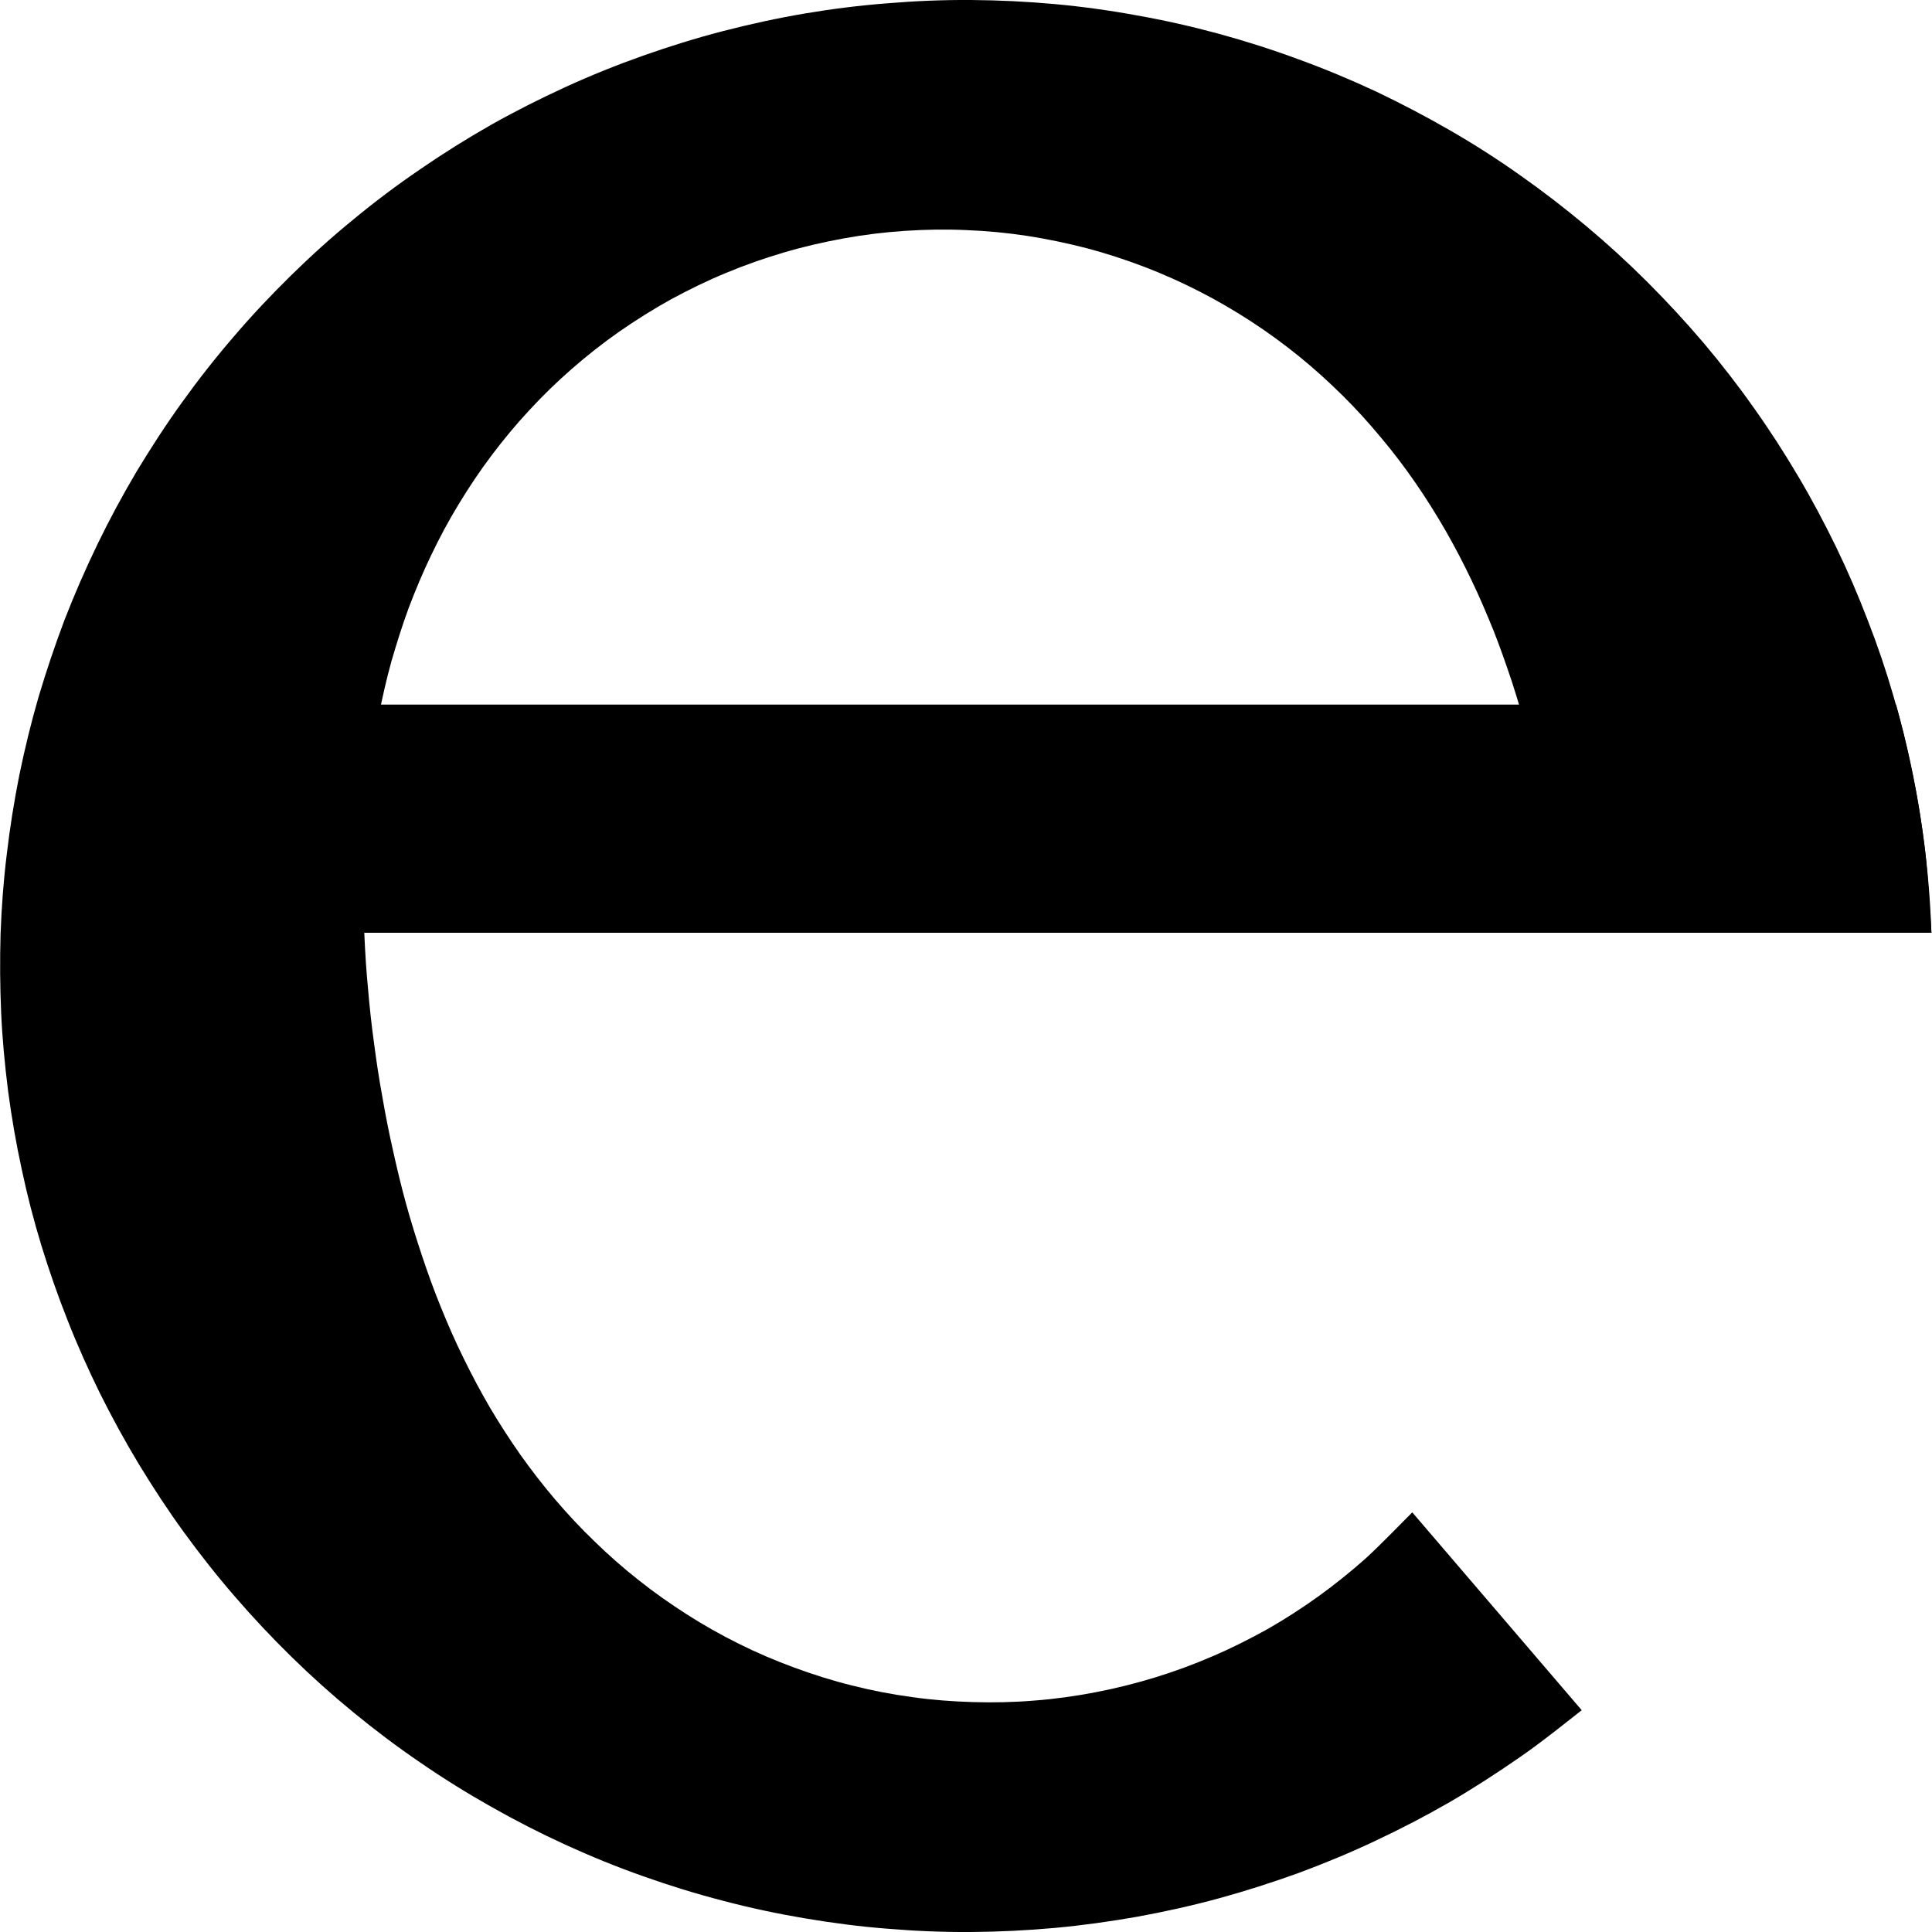
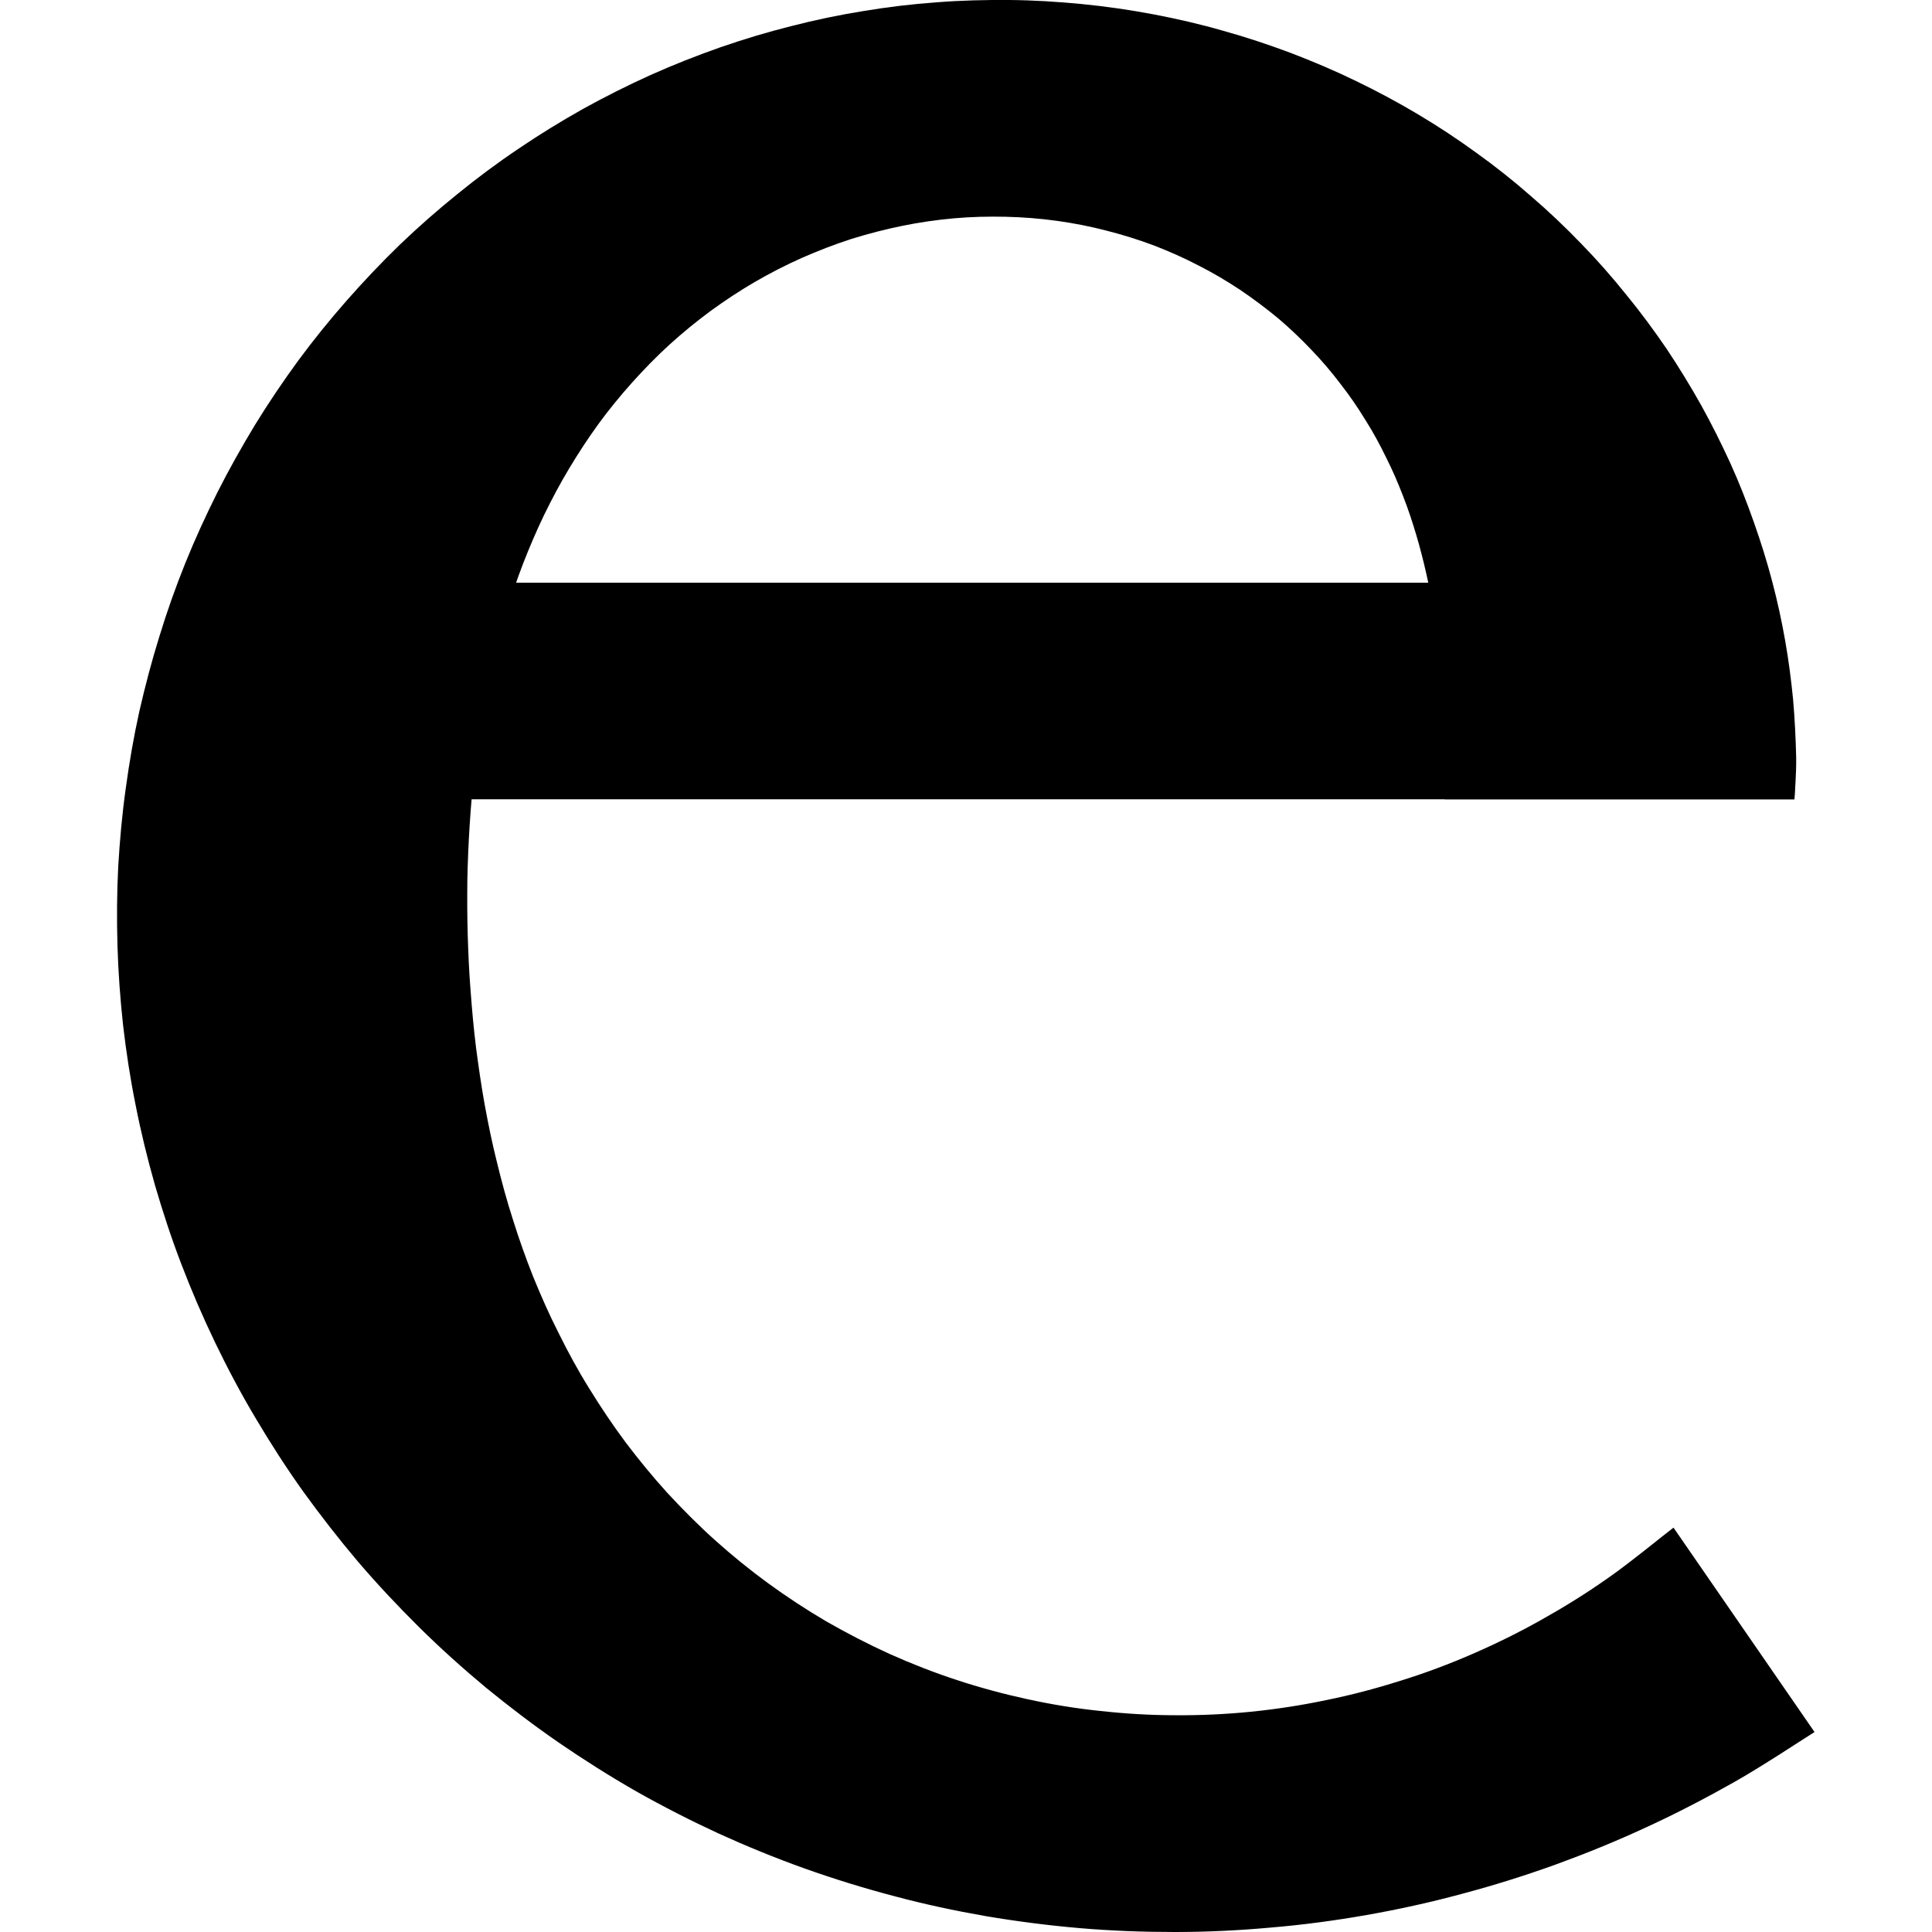
<svg xmlns="http://www.w3.org/2000/svg" viewBox="0 0 1000 1000">
  <g transform="translate(500 500) scale(1 -1)">
-     <path d="M309.4 17.2C309 20.4 308 28.7 306.9 36.6C305.7 44.4 304.3 55.2 302.7 64.4C301.1 73.7 299.4 82.9 297.4 92.1C295.4 101.3 293.2 110.4 290.7 119.5C288.3 128.6 285.6 137.7 282.7 146.7C279.7 155.7 276.6 164.6 273.1 173.5C269.5 182.3 265.8 191.1 261.6 199.8C257.5 208.4 253 217 248.2 225.4C243.4 233.7 238.2 242 232.7 250C227.1 258.1 221.2 265.9 214.8 273.5C208.5 281.1 201.8 288.5 194.7 295.5C187.6 302.5 180.1 309.3 172.2 315.7C164.4 322 156.1 328.1 147.6 333.6C139 339.2 130.1 344.4 120.9 349.1C111.7 353.8 102.2 358.1 92.5 361.8C82.8 365.5 72.8 368.8 62.6 371.5C52.5 374.1 42.1 376.3 31.7 377.9C21.3 379.5 10.7 380.5 0.1 380.9C-10.4 381.4 -21.1 381.2 -31.7 380.5C-42.3 379.8 -52.9 378.5 -63.3 376.6C-73.8 374.7 -84.2 372.3 -94.3 369.3C-104.5 366.3 -114.5 362.8 -124.3 358.7C-134 354.7 -143.6 350 -152.8 345C-162 339.9 -170.9 334.3 -179.4 328.4C-188 322.4 -196.2 315.9 -204 309.1C-211.8 302.3 -219.2 295.1 -226.1 287.6C-233.1 280.1 -239.6 272.2 -245.7 264.1C-251.8 256 -257.4 247.6 -262.6 239C-267.8 230.5 -272.5 221.7 -276.8 212.7C-281.1 203.8 -284.9 194.7 -288.4 185.5C-291.8 176.3 -294.7 167 -297.4 157.7C-300 148.4 -302.1 138.9 -304 129.5C-305.9 120.1 -307.3 110.6 -308.5 101.2C-309.7 91.7 -310.5 82.2 -311.1 72.8C-311.7 63.3 -311.9 53.9 -312 44.4C-312.1 35 -311.8 25.6 -311.4 16.2C-311 6.8 -310.4 -2.6 -309.5 -11.9C-308.7 -21.3 -307.7 -30.6 -306.4 -39.9C-305.2 -49.2 -303.8 -58.5 -302.1 -67.7C-300.5 -77 -298.7 -86.2 -296.6 -95.4C-294.6 -104.5 -292.4 -113.7 -289.9 -122.8C-287.4 -131.9 -284.6 -140.9 -281.6 -149.9C-278.6 -158.9 -275.4 -167.8 -271.8 -176.6C-268.2 -185.5 -264.4 -194.2 -260.1 -202.9C-255.9 -211.5 -251.4 -220 -246.5 -228.4C-241.6 -236.7 -236.3 -244.9 -230.7 -252.9C-225 -260.9 -219 -268.7 -212.6 -276.2C-206.1 -283.8 -199.3 -291.1 -192.1 -298C-184.9 -305 -177.3 -311.7 -169.4 -317.9C-161.5 -324.2 -153.1 -330.1 -144.5 -335.6C-135.9 -341.1 -126.9 -346.2 -117.6 -350.8C-108.4 -355.4 -98.8 -359.5 -89 -363.1C-79.2 -366.7 -69.2 -369.9 -59 -372.4C-48.8 -375 -38.4 -377 -28 -378.4C-17.5 -379.9 -6.9 -380.7 3.7 -381C14.2 -381.3 24.9 -381.1 35.5 -380.2C46.1 -379.4 56.7 -377.9 67.1 -375.9C77.5 -373.9 87.9 -371.3 98 -368.2C108.1 -365.1 118.1 -361.4 127.8 -357.2C137.4 -353.1 146.9 -348.3 156.1 -343.2C165.2 -338 174 -332.3 182.5 -326.2C190.9 -320.1 198.7 -313.9 206.8 -306.7C214.8 -299.4 226.9 -286.8 231 -282.8L318.7 -385.2C313.4 -389.3 298.2 -401.6 286.7 -409.5C275.3 -417.4 262.7 -425.6 250.3 -432.8C237.8 -440 224.9 -446.7 211.9 -452.8C198.8 -459 185.5 -464.5 172 -469.5C158.4 -474.4 144.7 -478.8 130.8 -482.6C116.9 -486.4 102.8 -489.5 88.6 -492.1C74.4 -494.6 60.1 -496.6 45.8 -497.9C31.4 -499.2 17 -499.9 2.6 -500C-11.8 -500.1 -26.3 -499.5 -40.6 -498.3C-55 -497.2 -69.3 -495.3 -83.6 -492.9C-97.8 -490.5 -111.9 -487.5 -125.9 -483.8C-139.8 -480.2 -153.7 -475.9 -167.2 -471.1C-180.8 -466.3 -194.3 -460.8 -207.4 -454.8C-220.5 -448.8 -233.4 -442.2 -245.9 -435.1C-258.5 -428 -270.7 -420.4 -282.6 -412.2C-294.5 -404.1 -306 -395.4 -317.1 -386.3C-328.2 -377.2 -338.9 -367.6 -349.1 -357.6C-359.3 -347.6 -369.1 -337.2 -378.4 -326.4C-387.7 -315.7 -396.5 -304.5 -404.8 -293.1C-413.1 -281.7 -420.8 -269.9 -428.1 -257.9C-435.3 -246 -442 -233.7 -448.2 -221.3C-454.3 -208.9 -460 -196.2 -465 -183.4C-470.1 -170.6 -474.6 -157.6 -478.6 -144.6C-482.6 -131.5 -486 -118.3 -488.8 -105C-491.7 -91.7 -494 -78.3 -495.8 -64.8C-497.5 -51.3 -498.8 -37.8 -499.4 -24.2C-500 -10.6 -500.1 3.1 -499.7 16.7C-499.2 30.4 -498.2 44.1 -496.5 57.8C-494.9 71.5 -492.7 85.2 -490 98.8C-487.2 112.4 -483.9 126 -480 139.4C-476 152.8 -471.5 166.2 -466.5 179.4C-461.4 192.5 -455.7 205.6 -449.5 218.4C-443.3 231.2 -436.5 243.8 -429.2 256.1C-421.8 268.3 -414 280.4 -405.6 292C-397.2 303.7 -388.3 315 -378.9 325.9C-369.5 336.9 -359.6 347.4 -349.3 357.5C-339 367.6 -328.3 377.3 -317.1 386.4C-306 395.6 -294.4 404.3 -282.5 412.4C-270.6 420.6 -258.3 428.3 -245.8 435.4C-233.2 442.5 -220.3 449 -207.2 455C-194.1 461 -180.7 466.4 -167.1 471.2C-153.5 476 -139.7 480.3 -125.8 483.9C-111.8 487.5 -97.7 490.6 -83.5 493C-69.3 495.4 -55 497.2 -40.6 498.3C-26.3 499.5 -11.8 500.1 2.6 500C17 499.9 31.4 499.2 45.8 497.9C60.1 496.6 74.5 494.6 88.6 492C102.8 489.5 116.9 486.3 130.9 482.5C144.8 478.7 158.6 474.3 172.1 469.3C185.6 464.4 199 458.8 212.1 452.7C225.1 446.5 237.9 439.8 250.4 432.6C262.9 425.4 275.1 417.6 286.8 409.3C298.6 401 310 392.2 321 383C332 373.8 342.6 364.1 352.7 354C362.8 343.9 372.5 333.4 381.7 322.6C390.9 311.7 399.6 300.5 407.7 289C415.9 277.5 423.5 265.7 430.6 253.7C437.8 241.6 444.3 229.3 450.4 216.8C456.4 204.4 461.9 191.6 466.8 178.8C471.8 166 476.2 153 480 139.9C483.8 126.8 487.1 113.5 489.8 100.2C492.6 86.9 494.7 73.8 496.4 60C498 46.1 499.2 24.3 499.7 17.2Z" fill="currentColor" />
-     <path d="M-441 17.2L499.7 17.2A500 500 0 0 1 481.4 135.3L-441 135.3Z" fill="currentColor" />
+     <path d="M247.8 86.3C247.9 89.5 248.3 99.1 248.3 105.5C248.3 111.9 248 118.2 247.7 124.6C247.5 131 247.1 137.5 246.6 144C246.1 150.5 245.6 157 244.8 163.6C244 170.1 243.2 176.7 242.1 183.3C241 190 239.7 196.6 238.2 203.3C236.7 209.9 235 216.6 233 223.3C231 230 228.8 236.7 226.2 243.3C223.6 250 220.8 256.6 217.5 263.1C214.3 269.7 210.8 276.2 206.8 282.5C202.9 288.9 198.6 295.2 193.9 301.2C189.3 307.3 184.2 313.3 178.8 318.9C173.4 324.6 167.6 330.1 161.5 335.3C155.3 340.4 148.8 345.3 142 349.9C135.2 354.4 128 358.7 120.5 362.5C113.1 366.4 105.3 369.8 97.4 372.9C89.4 375.9 81.1 378.5 72.8 380.6C64.4 382.8 55.7 384.5 47 385.7C38.3 386.9 29.5 387.6 20.6 387.8C11.7 388 2.7 387.8 -6.2 387C-15.2 386.2 -24.2 384.9 -33 383.1C-41.9 381.3 -50.7 379 -59.4 376.3C-68 373.5 -76.6 370.2 -85 366.5C-93.3 362.8 -101.5 358.6 -109.4 354C-117.3 349.4 -125 344.3 -132.4 338.9C-139.7 333.5 -146.9 327.6 -153.6 321.5C-160.4 315.3 -166.8 308.7 -172.9 301.9C-179 295.1 -184.8 288 -190.2 280.6C-195.6 273.2 -200.6 265.5 -205.3 257.7C-210 249.9 -214.3 241.8 -218.3 233.6C-222.3 225.3 -225.9 216.9 -229.2 208.4C-232.5 199.9 -235.4 191.2 -238.1 182.4C-240.7 173.7 -243.1 164.8 -245.2 155.8C-247.2 146.8 -249 137.8 -250.6 128.6C-252.1 119.5 -253.4 110.3 -254.4 101C-255.5 91.7 -256.3 82.4 -256.9 73C-257.5 63.6 -257.9 54.2 -258.1 44.6C-258.2 35.1 -258.2 25.6 -257.9 15.9C-257.6 6.3 -257.2 -3.3 -256.4 -13.1C-255.7 -22.8 -254.8 -32.5 -253.6 -42.3C-252.3 -52.1 -250.9 -62 -249.1 -71.9C-247.3 -81.7 -245.3 -91.6 -242.8 -101.5C-240.4 -111.4 -237.7 -121.4 -234.5 -131.3C-231.4 -141.2 -227.9 -151.1 -224 -160.9C-220 -170.7 -215.7 -180.5 -210.8 -190.1C-206 -199.8 -200.8 -209.4 -195 -218.7C-189.2 -228.1 -183 -237.4 -176.3 -246.4C-169.5 -255.4 -162.3 -264.2 -154.6 -272.7C-146.8 -281.1 -138.6 -289.4 -129.9 -297.2C-121.2 -305 -112 -312.5 -102.4 -319.5C-92.8 -326.5 -82.6 -333.2 -72.2 -339.3C-61.7 -345.3 -50.7 -351 -39.5 -356.1C-28.3 -361.1 -16.6 -365.7 -4.7 -369.6C7.2 -373.5 19.4 -376.8 31.8 -379.5C44.2 -382.2 56.9 -384.3 69.6 -385.6C82.4 -387 95.3 -387.8 108.3 -387.8C121.2 -387.9 134.3 -387.3 147.4 -386C160.4 -384.7 173.4 -382.7 186.3 -380C199.2 -377.4 212.1 -374 224.7 -370C237.4 -366.1 249.9 -361.4 262.1 -356.1C274.3 -350.8 286.3 -344.9 298 -338.3C309.6 -331.8 320.6 -325 332 -317C343.4 -309.1 360.5 -295 366.2 -290.7L439.2 -396.5C432.3 -400.8 412.3 -414.1 397.8 -422.3C383.3 -430.5 367.6 -438.7 352.1 -445.8C336.6 -453 320.8 -459.4 304.9 -465.2C289 -470.9 272.8 -476 256.5 -480.3C240.3 -484.7 223.8 -488.3 207.4 -491.2C190.9 -494.1 174.4 -496.3 157.8 -497.7C141.3 -499.2 124.7 -500 108.2 -500C91.7 -500 75.3 -499.4 58.9 -498C42.6 -496.6 26.3 -494.5 10.3 -491.8C-5.7 -489 -21.7 -485.6 -37.3 -481.4C-52.9 -477.3 -68.4 -472.5 -83.6 -467.1C-98.7 -461.7 -113.6 -455.6 -128.1 -449C-142.6 -442.3 -156.9 -435 -170.7 -427.2C-184.5 -419.3 -197.9 -410.8 -210.9 -401.9C-223.9 -392.9 -236.4 -383.4 -248.5 -373.5C-260.5 -363.5 -272.2 -353 -283.2 -342.1C-294.2 -331.2 -304.8 -319.9 -314.8 -308.2C-324.7 -296.5 -334.1 -284.4 -343 -272.1C-351.8 -259.8 -360 -247 -367.6 -234.2C-375.3 -221.3 -382.3 -208.1 -388.7 -194.8C-395.1 -181.5 -400.9 -168 -406.1 -154.4C-411.3 -140.9 -415.8 -127.1 -419.8 -113.4C-423.7 -99.7 -427.1 -85.8 -429.8 -72C-432.6 -58.2 -434.7 -44.4 -436.3 -30.6C-437.8 -16.8 -438.8 -3 -439.2 10.6C-439.6 24.3 -439.5 38 -438.8 51.6C-438 65.1 -436.8 78.6 -434.9 92C-433.1 105.3 -430.8 118.6 -427.9 131.7C-424.9 144.8 -421.5 157.8 -417.5 170.6C-413.6 183.4 -409.1 196.1 -404.1 208.5C-399.1 220.9 -393.5 233.1 -387.5 245.1C-381.5 257 -374.9 268.7 -368 280.1C-361 291.5 -353.5 302.6 -345.6 313.4C-337.7 324.1 -329.3 334.5 -320.5 344.5C-311.7 354.5 -302.5 364.2 -293 373.4C-283.4 382.6 -273.5 391.3 -263.2 399.6C-253 407.9 -242.4 415.8 -231.5 423.1C-220.6 430.5 -209.5 437.3 -198.1 443.7C-186.7 450 -175 455.9 -163.2 461.2C-151.4 466.5 -139.4 471.2 -127.2 475.5C-115.1 479.7 -102.8 483.4 -90.4 486.5C-78 489.7 -65.5 492.3 -53 494.3C-40.4 496.4 -27.8 497.9 -15.2 498.8C-2.7 499.8 10 500.1 22.5 500C35 499.9 47.6 499.1 60 497.9C72.4 496.7 84.7 494.9 96.9 492.6C109.1 490.3 121.2 487.5 133 484.1C144.9 480.8 156.6 476.9 168.1 472.6C179.6 468.2 190.9 463.4 201.8 458.1C212.8 452.8 223.6 447 234 440.8C244.4 434.6 254.6 427.9 264.3 420.8C274.1 413.8 283.5 406.3 292.5 398.4C301.6 390.6 310.2 382.4 318.4 373.9C326.7 365.4 334.5 356.5 341.8 347.4C349.2 338.4 356.1 329 362.6 319.5C369 309.9 375 300.1 380.5 290.3C386 280.4 391 270.3 395.6 260.3C400.2 250.2 404.2 239.9 407.8 229.7C411.4 219.5 414.6 209.3 417.3 199C420 188.8 422.2 178.6 424 168.4C425.8 158.2 427.1 148.1 428.1 138C429 127.9 429.5 116.5 429.7 107.9C429.8 99.3 429 89.9 428.8 86.3Z" fill="currentColor" />
+     <path d="M-363 86.3L428.8 86.3L429.2 100.3L429 114.3L428.4 128.3L427.2 142.4L425.5 156.5L423.2 170.5L420.4 184.5L417.1 198.4L-363 198.4Z" fill="currentColor" />
  </g>
</svg>
